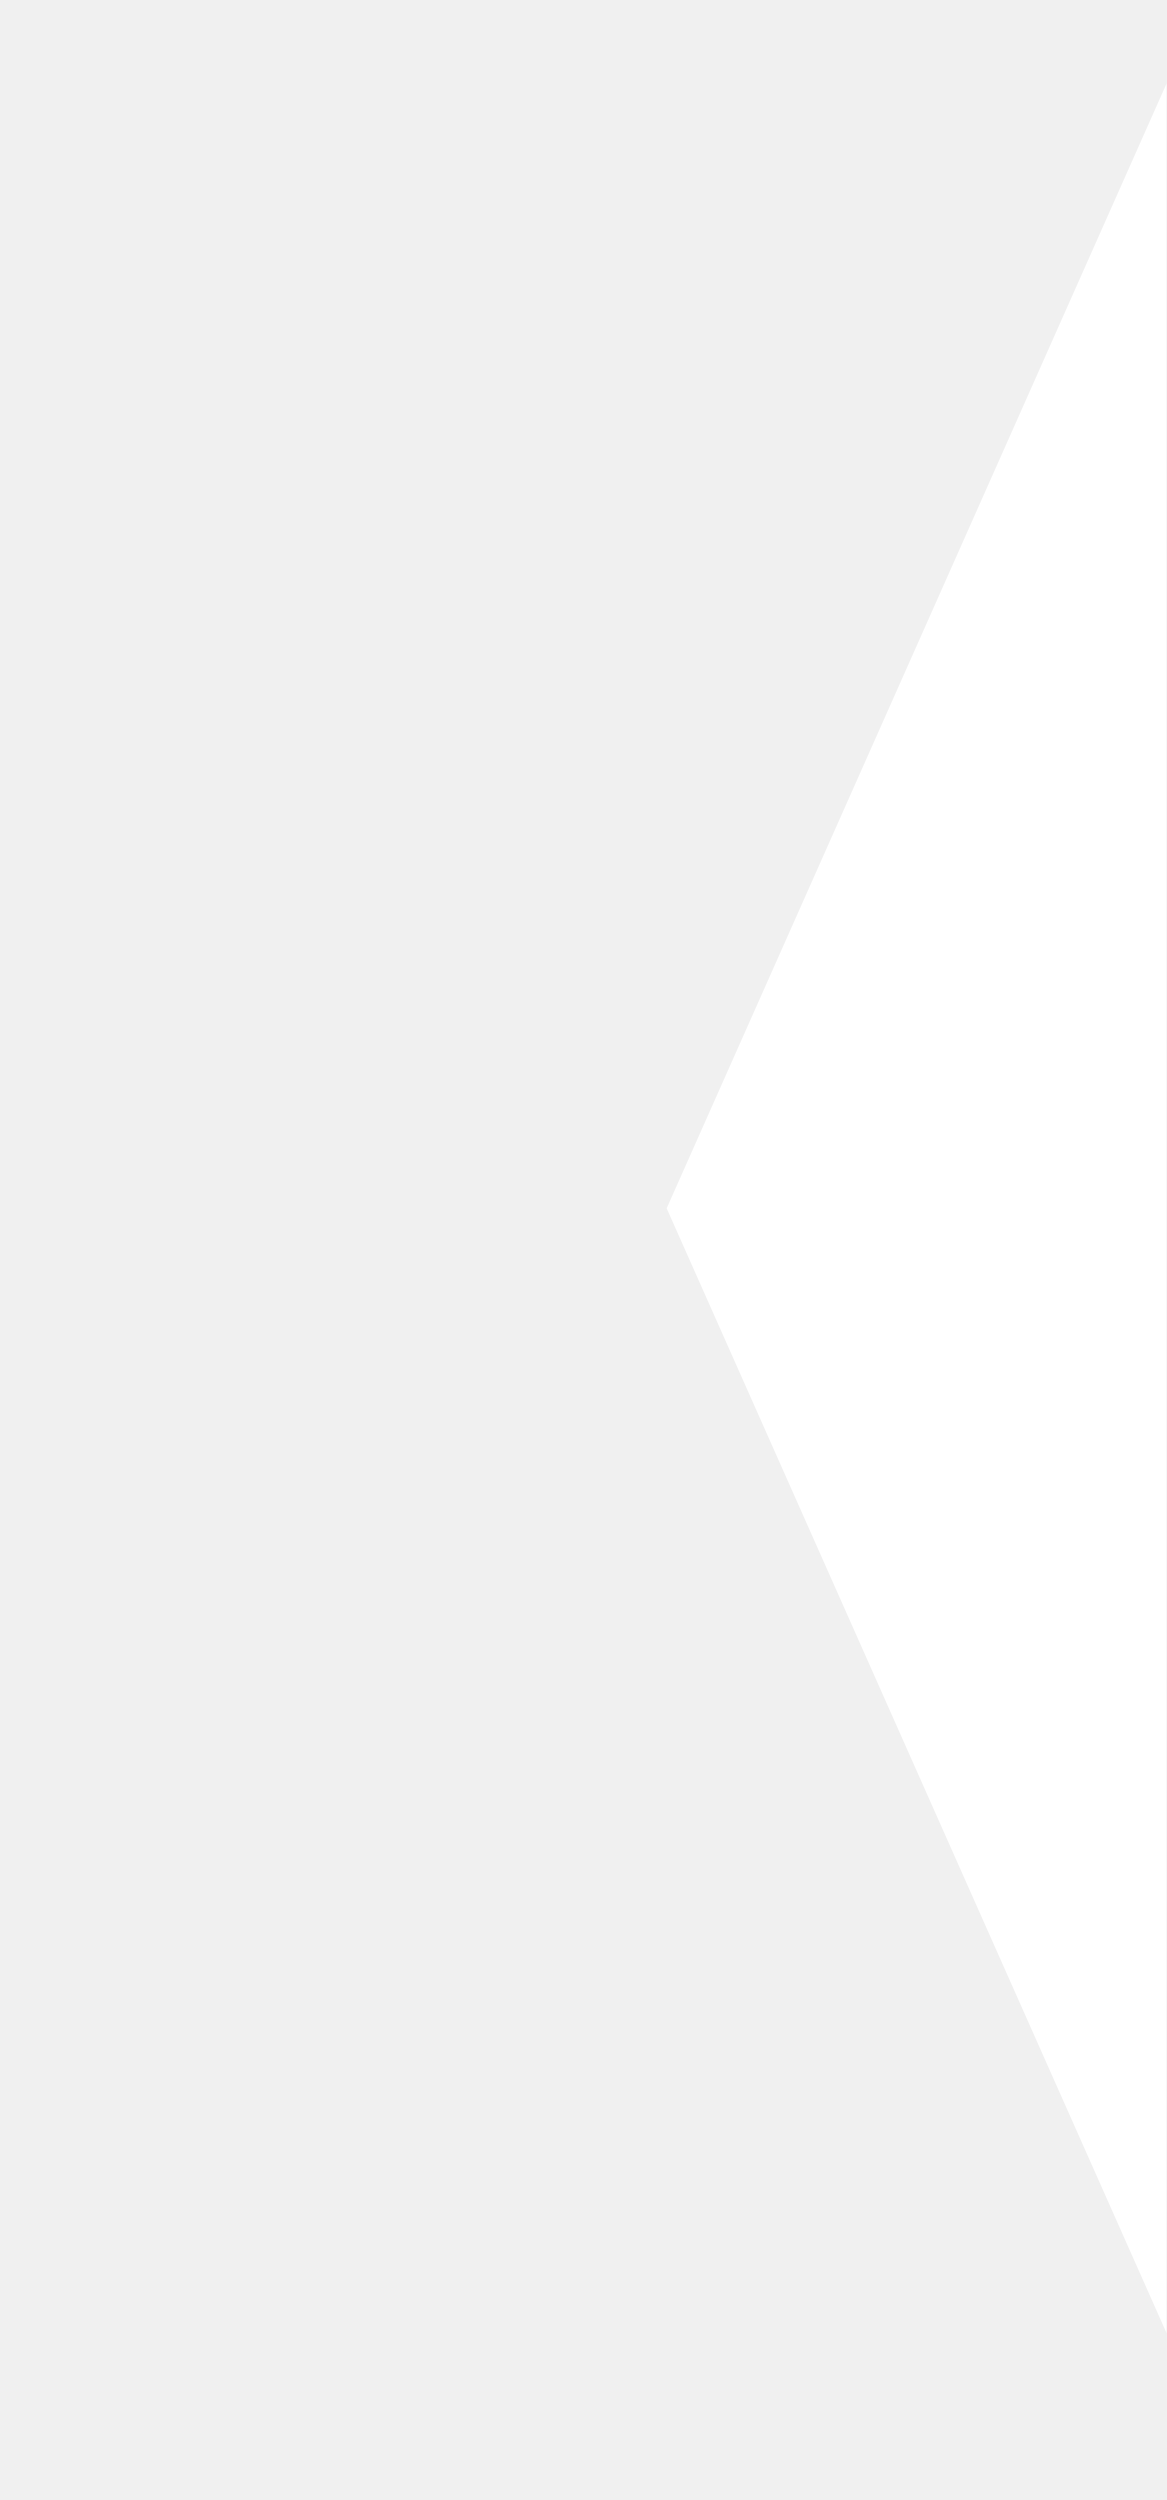
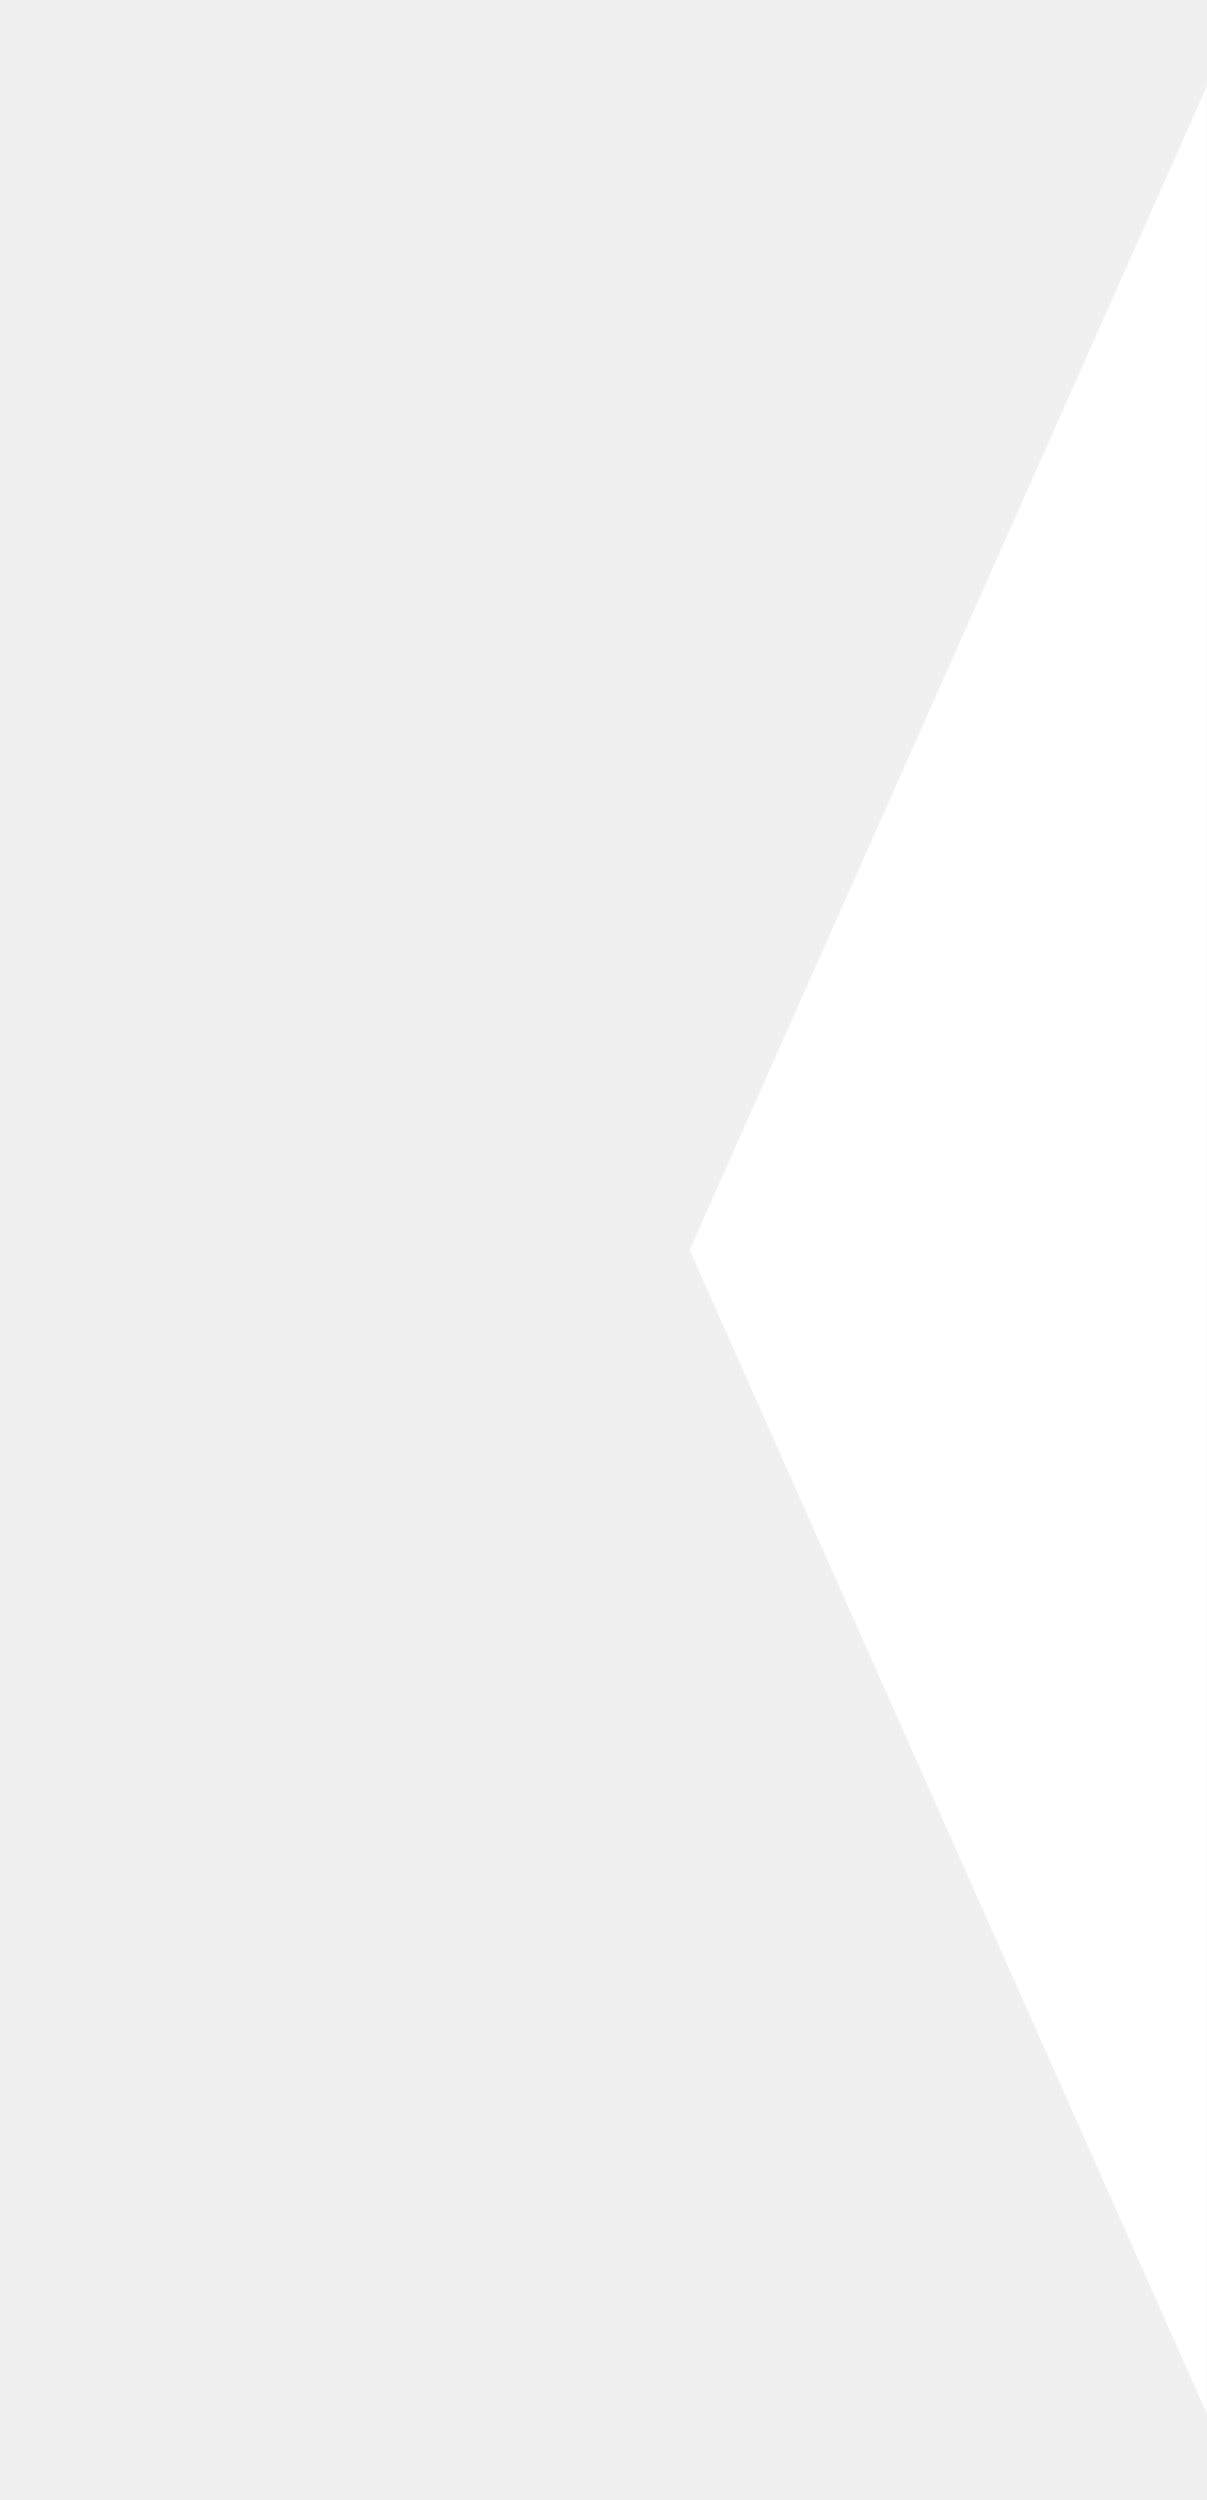
- <svg xmlns="http://www.w3.org/2000/svg" width="14" height="30" viewBox="0 0 14 30" fill="none">
-   <mask id="mask0_356_66" style="mask-type:alpha" maskUnits="userSpaceOnUse" x="0" y="0" width="14" height="30">
-     <rect width="14" height="30" transform="matrix(-1 0 0 1 14 0)" fill="white" />
+ <svg xmlns="http://www.w3.org/2000/svg" width="14" height="29" viewBox="0 0 14 29" fill="none">
+   <mask id="mask0_571_15" style="mask-type:alpha" maskUnits="userSpaceOnUse" x="0" y="0" width="14" height="29">
+     <path d="M0 0H14V29H0V0Z" fill="white" />
  </mask>
-   <g mask="url(#mask0_356_66)">
+   <g mask="url(#mask0_571_15)">
    <path d="M8 14.5L14 1V28L8 14.5Z" fill="white" />
  </g>
</svg>
